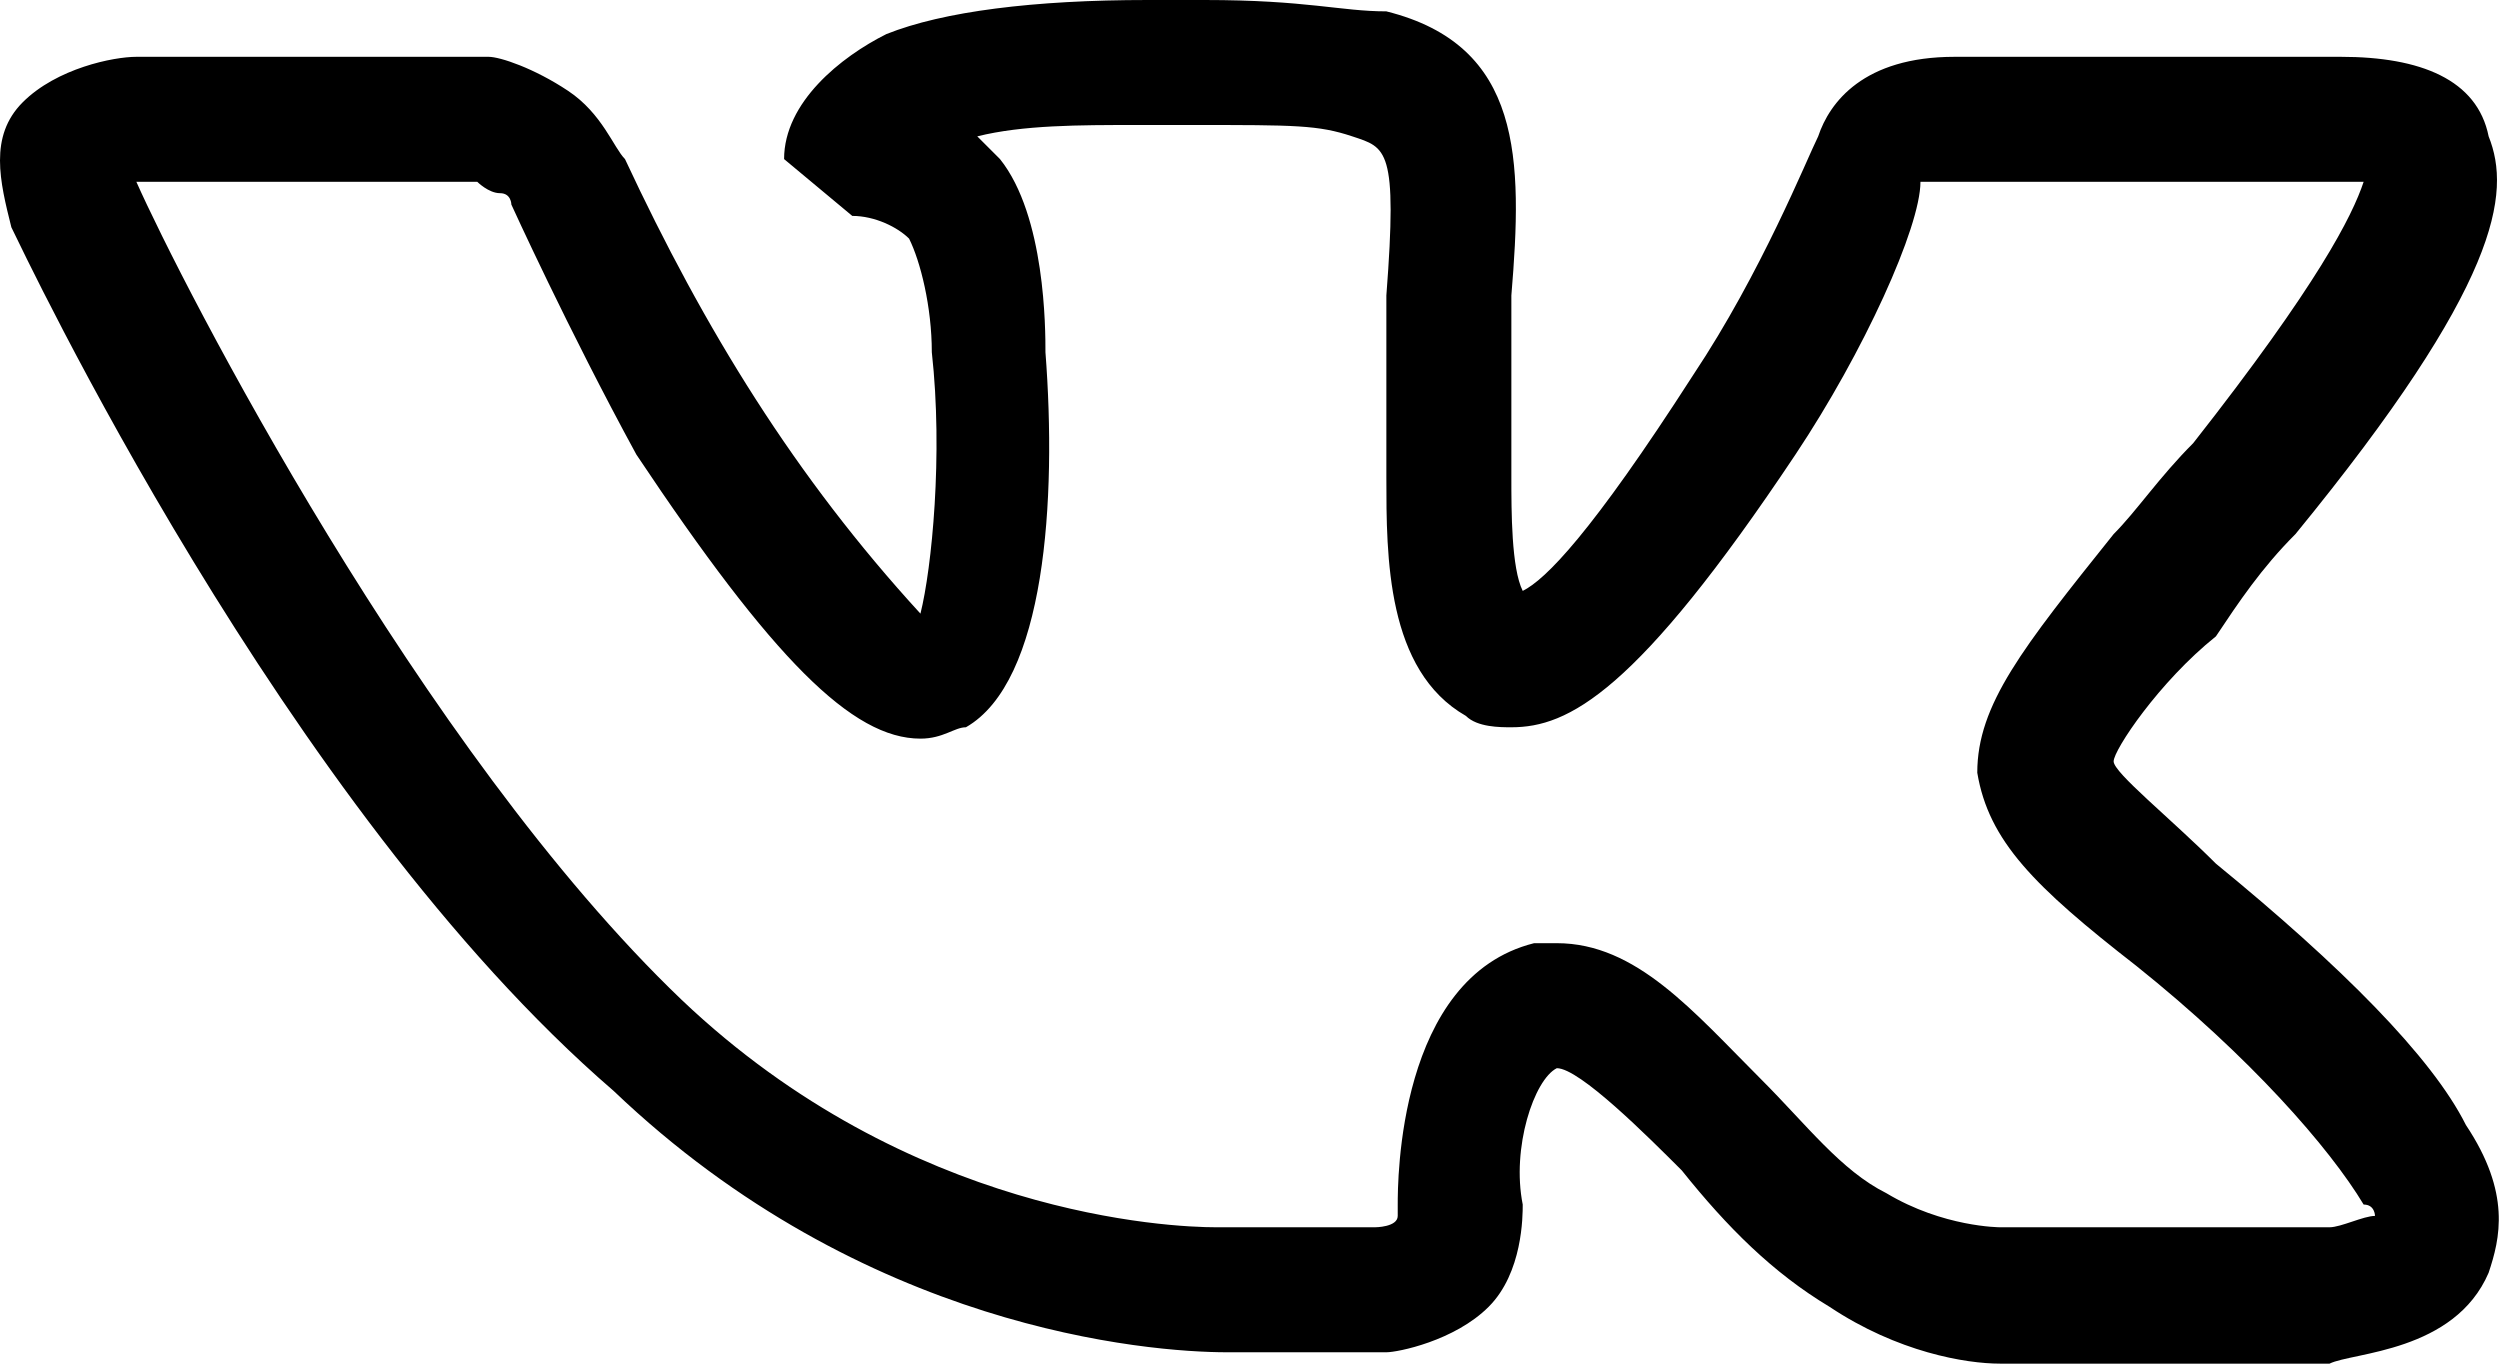
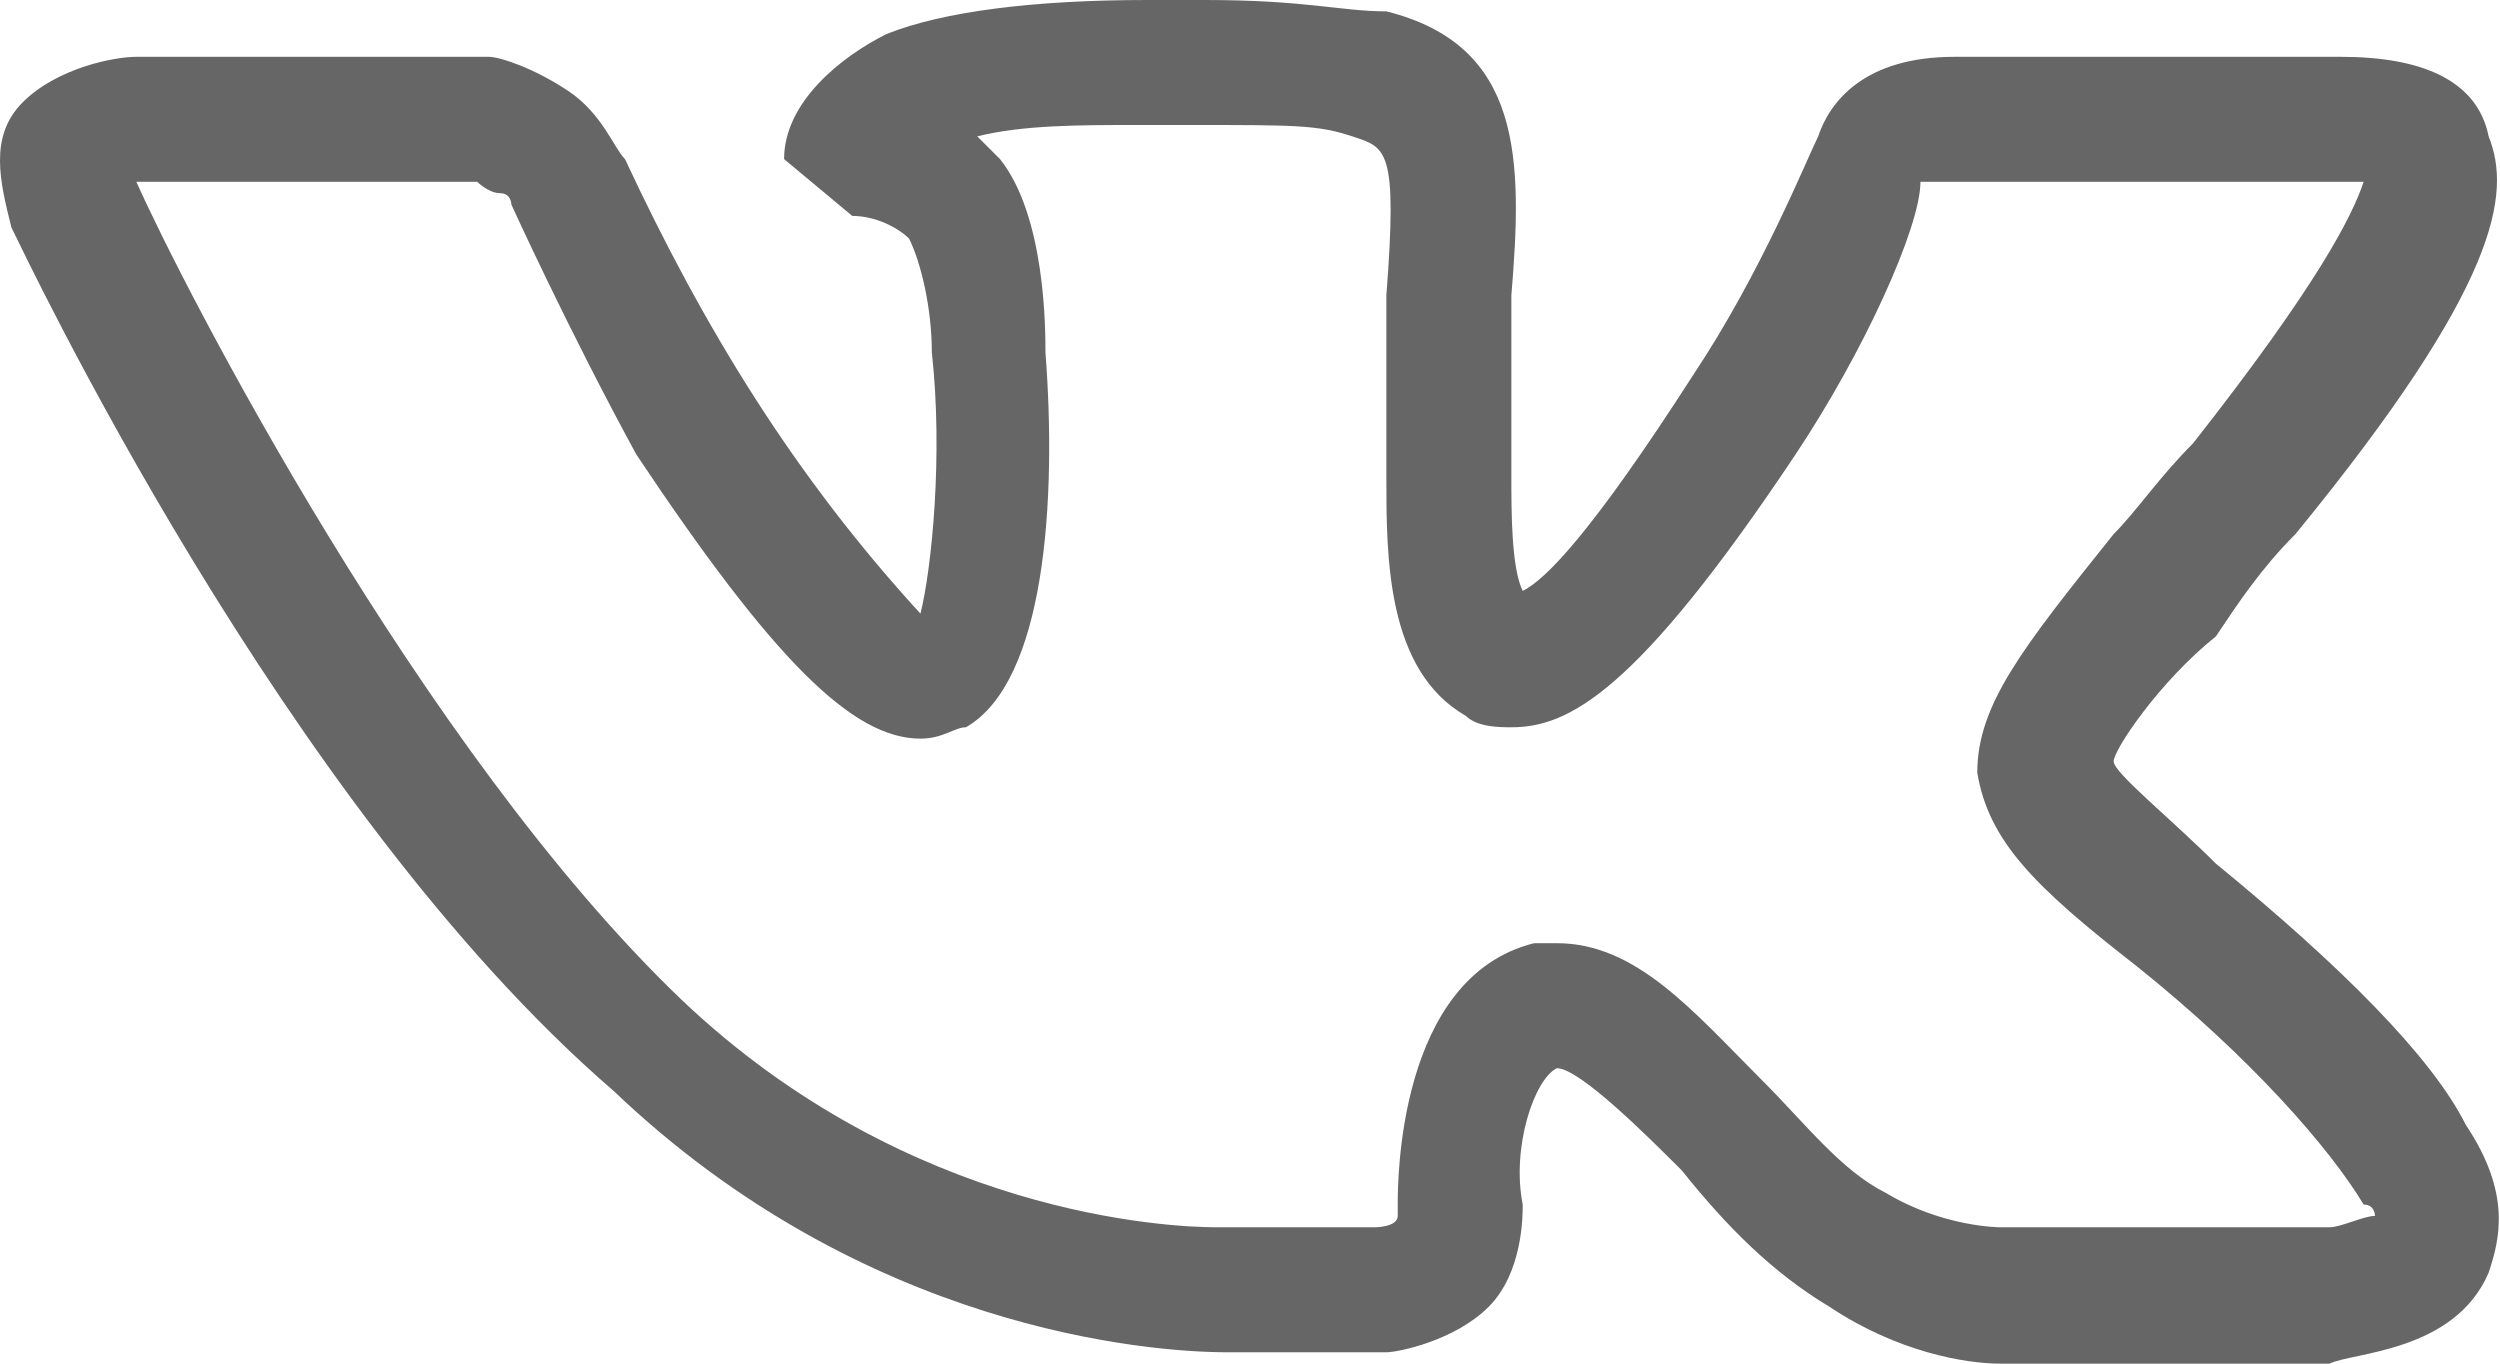
- <svg xmlns="http://www.w3.org/2000/svg" version="1.1" id="Layer_1" x="0px" y="0px" viewBox="0 0 22 12" style="enable-background:new 0 0 22 12;" xml:space="preserve">
+ <svg xmlns="http://www.w3.org/2000/svg" version="1.1" id="Layer_1" x="0px" y="0px" viewBox="0 0 22 12" style="enable-background:new 0 0 22 12;" xml:space="preserve" fill="#666666">
  <path d="M17.6,12c-0.3,0-0.9-0.1-1.5-0.5c-0.5-0.3-0.9-0.7-1.3-1.2c-0.3-0.3-0.9-0.9-1.1-0.9c-0.2,0.1-0.4,0.7-0.3,1.2 c0,0.1,0,0.6-0.3,0.9c-0.3,0.3-0.8,0.4-0.9,0.4h-1.4c-0.7,0-3.2-0.2-5.4-2.3C2.5,7.1,0.2,2.2,0.1,2C0,1.6-0.1,1.2,0.2,0.9 s0.8-0.4,1-0.4h3.1c0.1,0,0.4,0.1,0.7,0.3C5.3,1,5.4,1.3,5.5,1.4c0.7,1.5,1.5,2.8,2.6,4C8.2,5,8.3,4,8.2,3.1c0-0.4-0.1-0.8-0.2-1 C7.9,2,7.7,1.9,7.5,1.9L6.9,1.4c0-0.5,0.5-0.9,0.9-1.1C8.3,0.1,9.1,0,10.1,0h0.5c0.9,0,1.2,0.1,1.6,0.1c1.2,0.3,1.2,1.3,1.1,2.5v1.6 c0,0.3,0,0.8,0.1,1c0.2-0.1,0.6-0.5,1.5-1.9c0.6-0.9,1-1.9,1.1-2.1c0.1-0.3,0.4-0.7,1.2-0.7h3.4c0.7,0,1.2,0.2,1.3,0.7 c0.2,0.5,0.1,1.3-1.7,3.5c-0.3,0.3-0.5,0.6-0.7,0.9c-0.5,0.4-0.9,1-0.9,1.1s0.5,0.5,0.9,0.9c1.1,0.9,1.9,1.7,2.2,2.3 c0.4,0.6,0.3,1,0.2,1.3c-0.3,0.7-1.2,0.7-1.4,0.8h-2.8C17.7,12,17.6,12,17.6,12z M13.7,8.3c0.7,0,1.2,0.6,1.8,1.2 c0.4,0.4,0.7,0.8,1.1,1c0.5,0.3,1,0.3,1,0.3h2.9c0.1,0,0.3-0.1,0.4-0.1c0,0,0-0.1-0.1-0.1c-0.3-0.5-1-1.3-2-2.1 c-0.9-0.7-1.3-1.1-1.4-1.7c0-0.6,0.4-1.1,1.2-2.1c0.2-0.2,0.4-0.5,0.7-0.8c1.1-1.4,1.4-2,1.5-2.3h-3.9c0,0.4-0.5,1.5-1.1,2.4 c-1.4,2.1-2,2.4-2.5,2.4c-0.1,0-0.3,0-0.4-0.1c-0.7-0.4-0.7-1.4-0.7-2.1V3.9V2.6c0.1-1.3,0-1.3-0.3-1.4c-0.3-0.1-0.5-0.1-1.4-0.1H10 c-0.5,0-1,0-1.4,0.1l0.2,0.2c0.4,0.5,0.4,1.5,0.4,1.7c0.1,1.3,0,2.9-0.7,3.3c-0.1,0-0.2,0.1-0.4,0.1C7.5,6.5,6.8,5.8,5.6,4 C5,2.9,4.5,1.8,4.5,1.8s0-0.1-0.1-0.1S4.2,1.6,4.2,1.6H1.3H1.2c0.4,0.9,2.5,5,4.8,7.2c2,1.9,4.3,2,4.7,2h1.4c0,0,0.2,0,0.2-0.1v-0.1 c0-0.2,0-2,1.2-2.3C13.5,8.3,13.7,8.3,13.7,8.3z" />
</svg>
